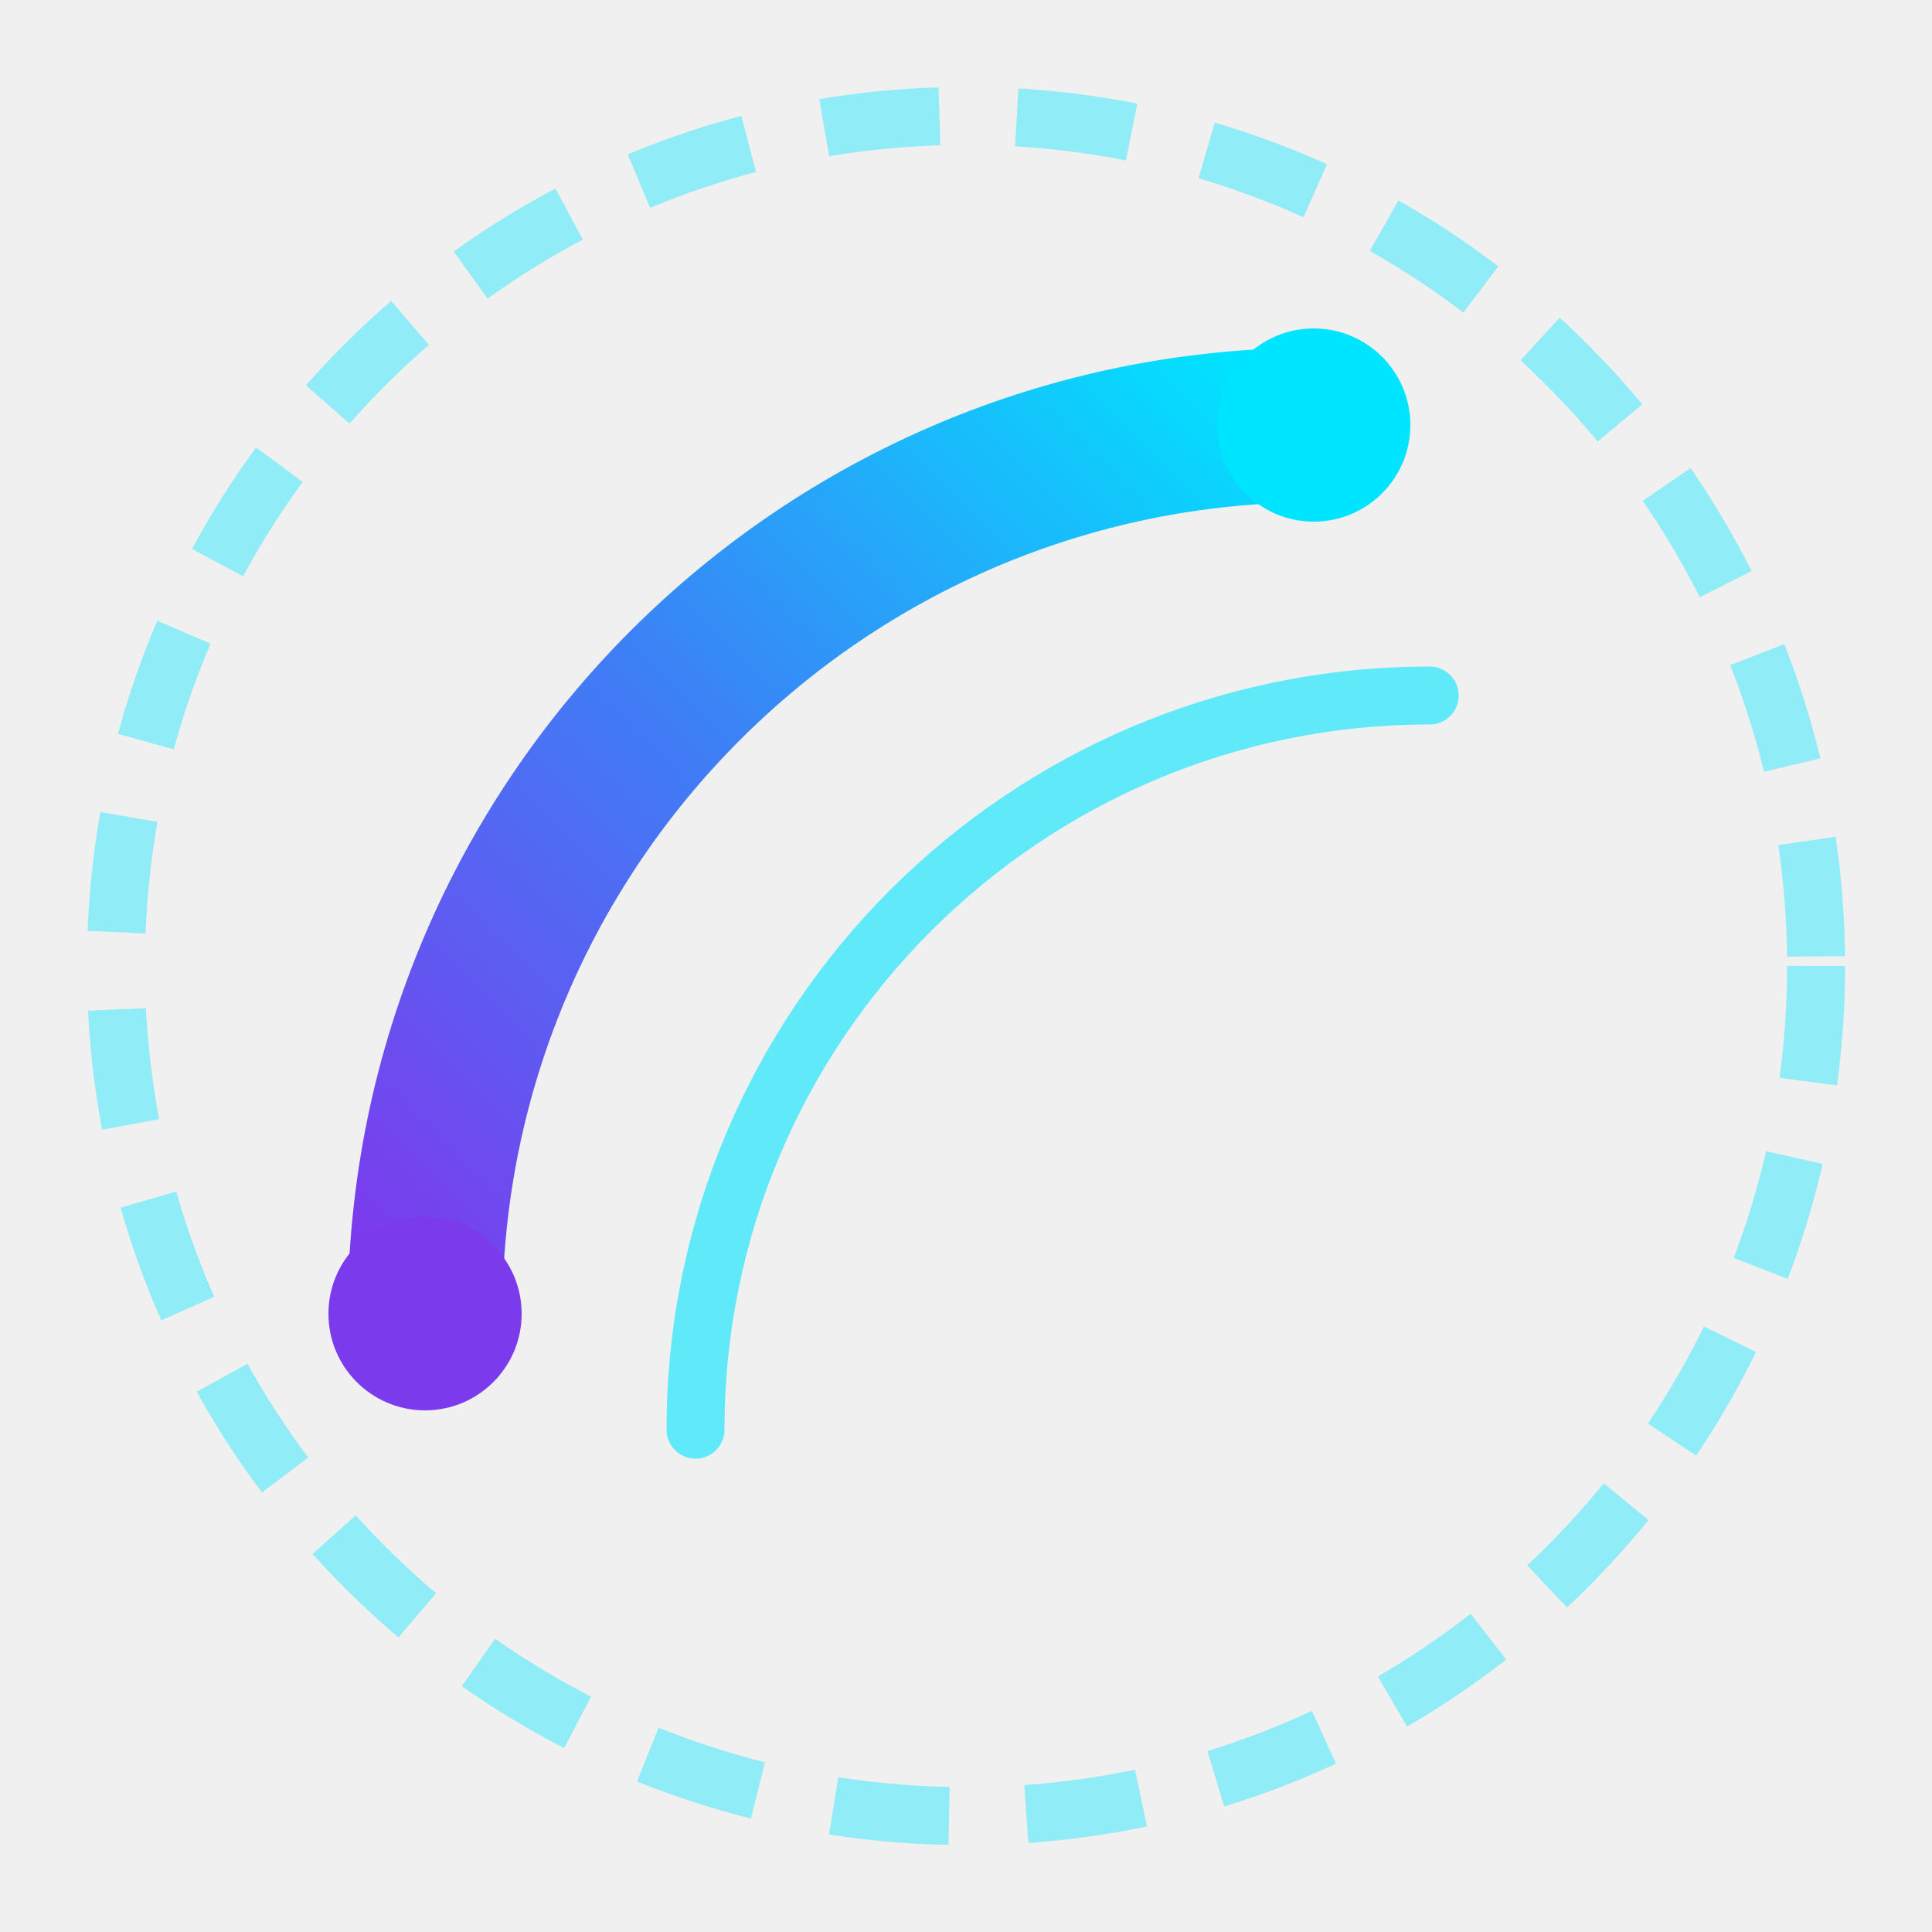
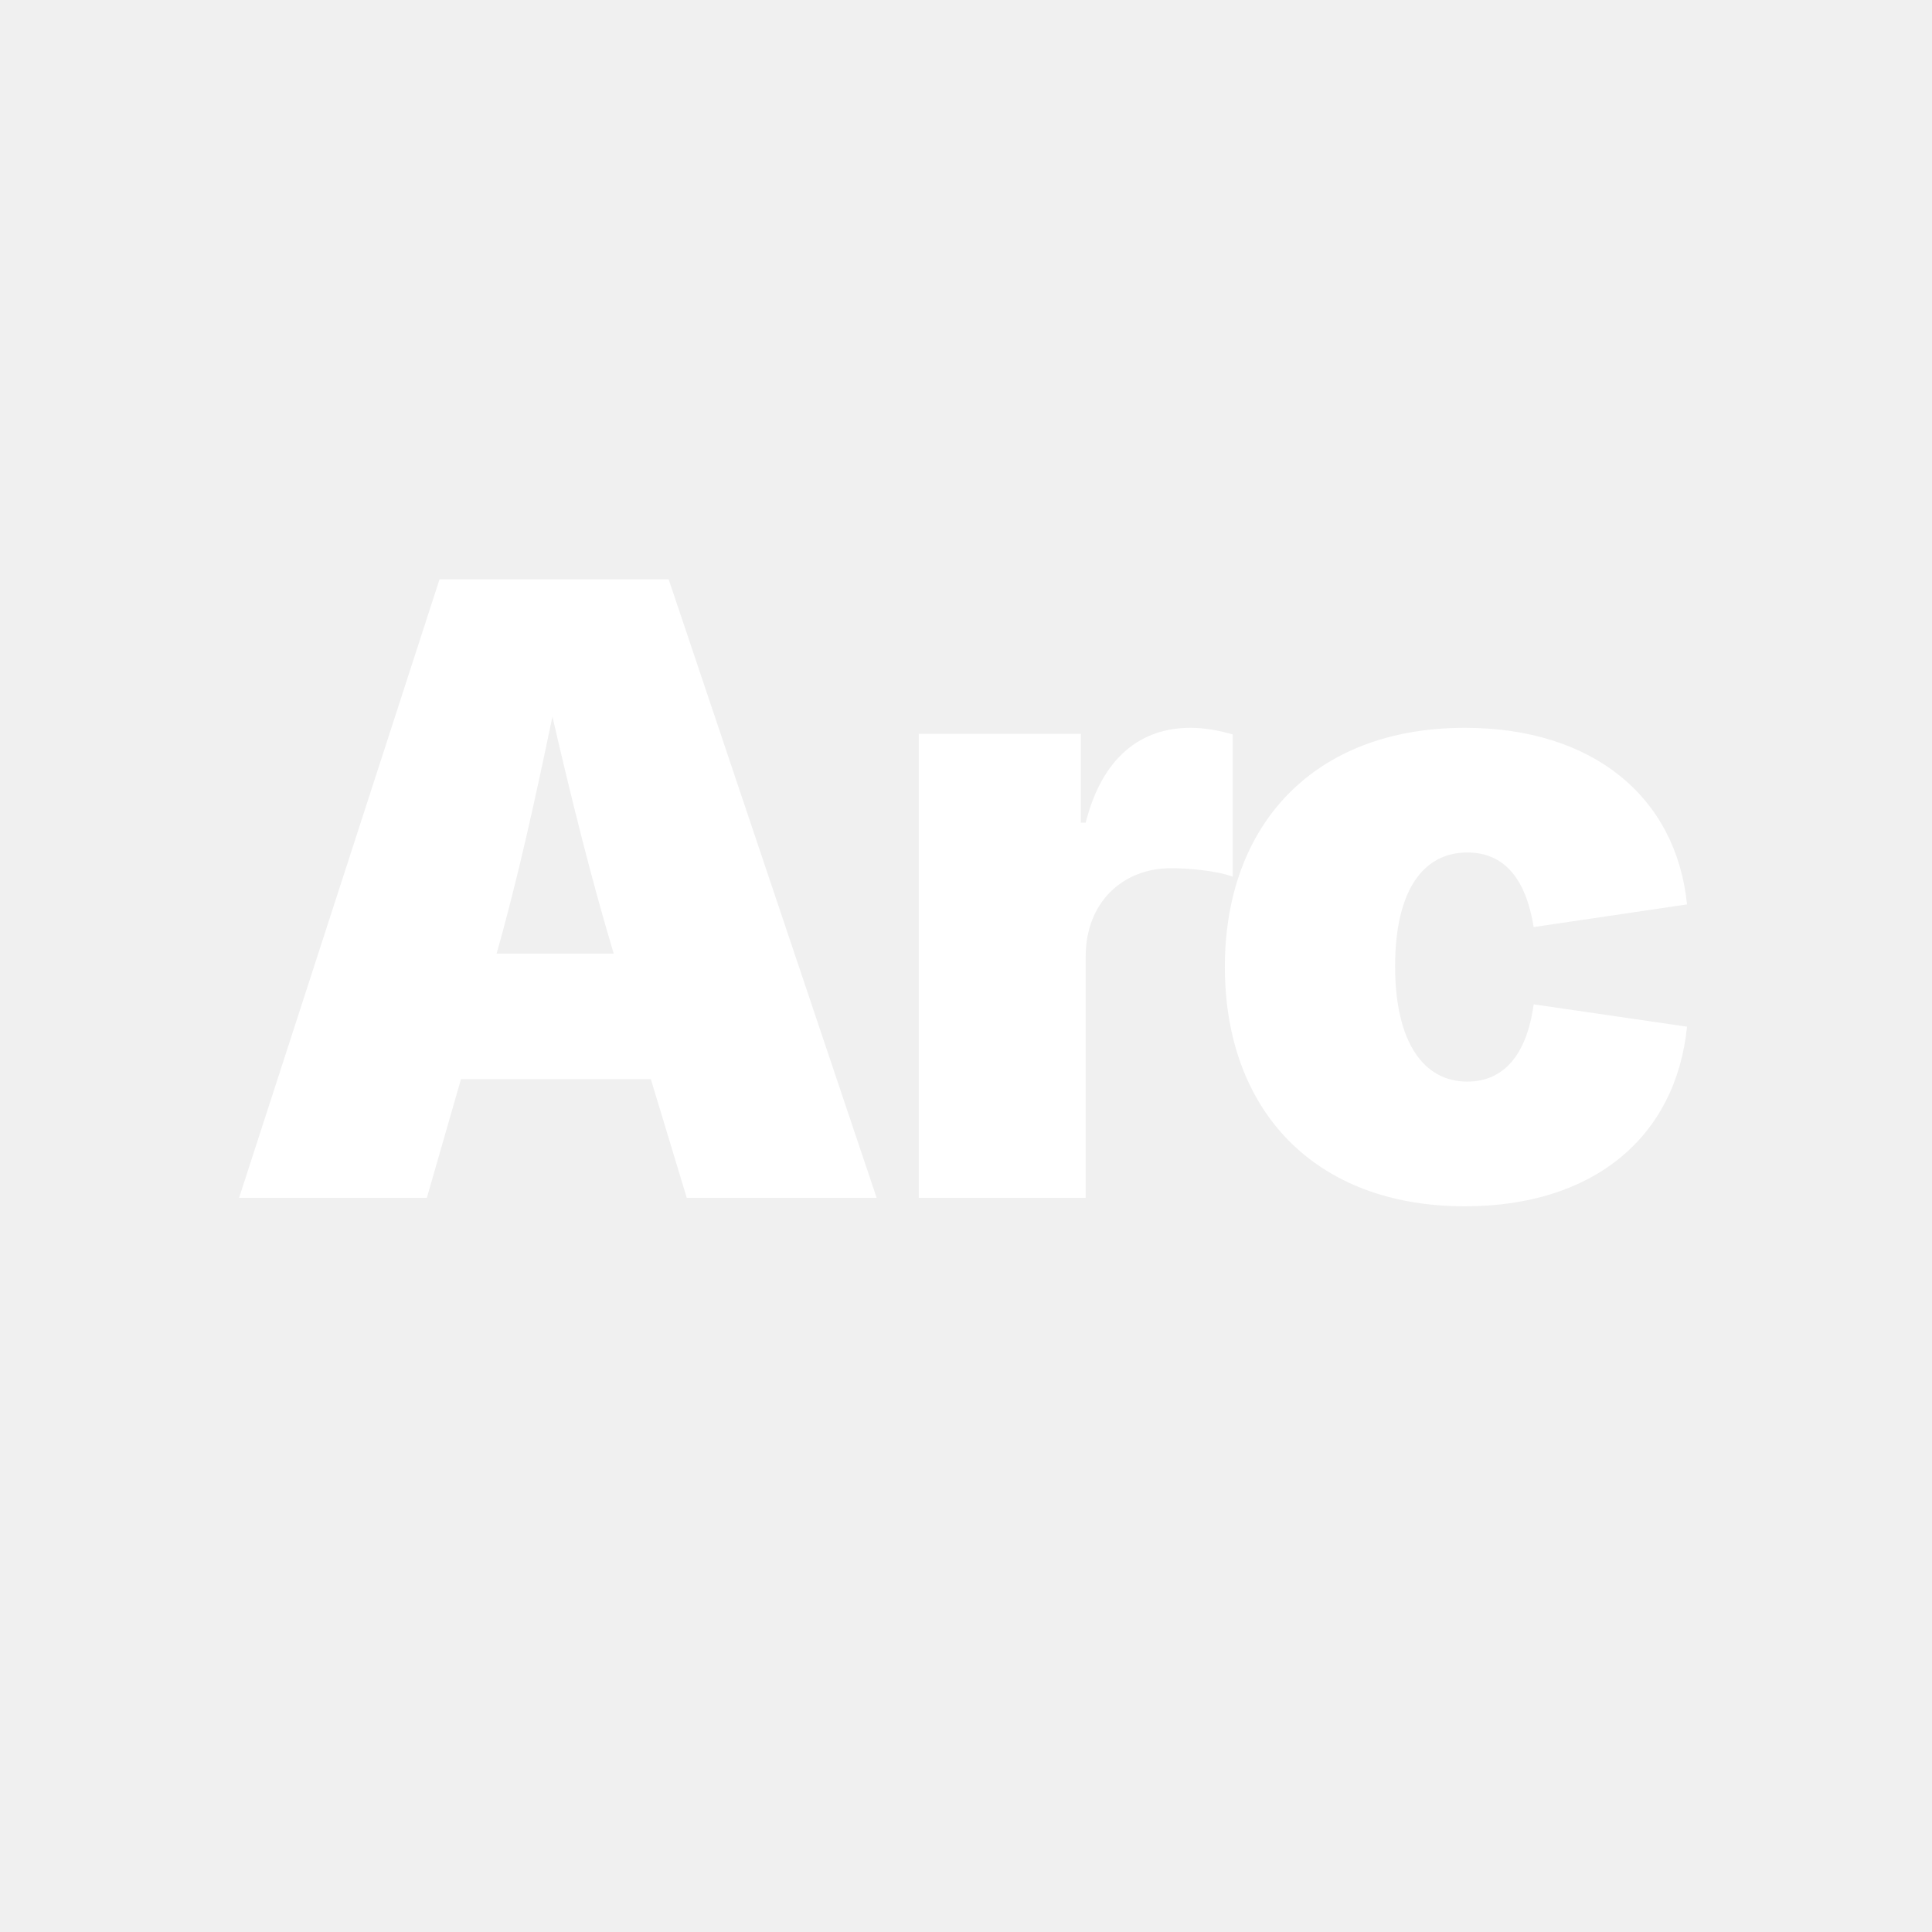
<svg xmlns="http://www.w3.org/2000/svg" viewBox="0 0 100 100" fill="none">
-   <circle cx="50" cy="50" r="44" stroke="#00E5FF" stroke-width="3" stroke-dasharray="6 4" opacity="0.4" />
-   <path d="M22 68C22 42.595 42.595 22 68 22" stroke="url(#arc-grad)" stroke-width="8" stroke-linecap="round" />
-   <circle cx="68" cy="22" r="5" fill="#00E5FF" />
-   <circle cx="22" cy="68" r="5" fill="#7C3AED" />
-   <path d="M36 74C36 53.013 53.013 36 74 36" stroke="#00E5FF" stroke-width="3" stroke-linecap="round" opacity="0.6" />
-   <defs>
-     <linearGradient id="arc-grad" x1="22" y1="68" x2="68" y2="22" gradientUnits="userSpaceOnUse">
-       <stop stop-color="#7C3AED" />
-       <stop offset="0.5" stop-color="#3B82F6" />
-       <stop offset="1" stop-color="#00E5FF" />
-     </linearGradient>
-   </defs>
+   <text x="50" y="62" font-family="'Space Grotesk', system-ui, -apple-system, sans-serif" font-weight="900" font-size="44" fill="#FFFFFF" text-anchor="middle" letter-spacing="-1">Arc</text>
</svg>
